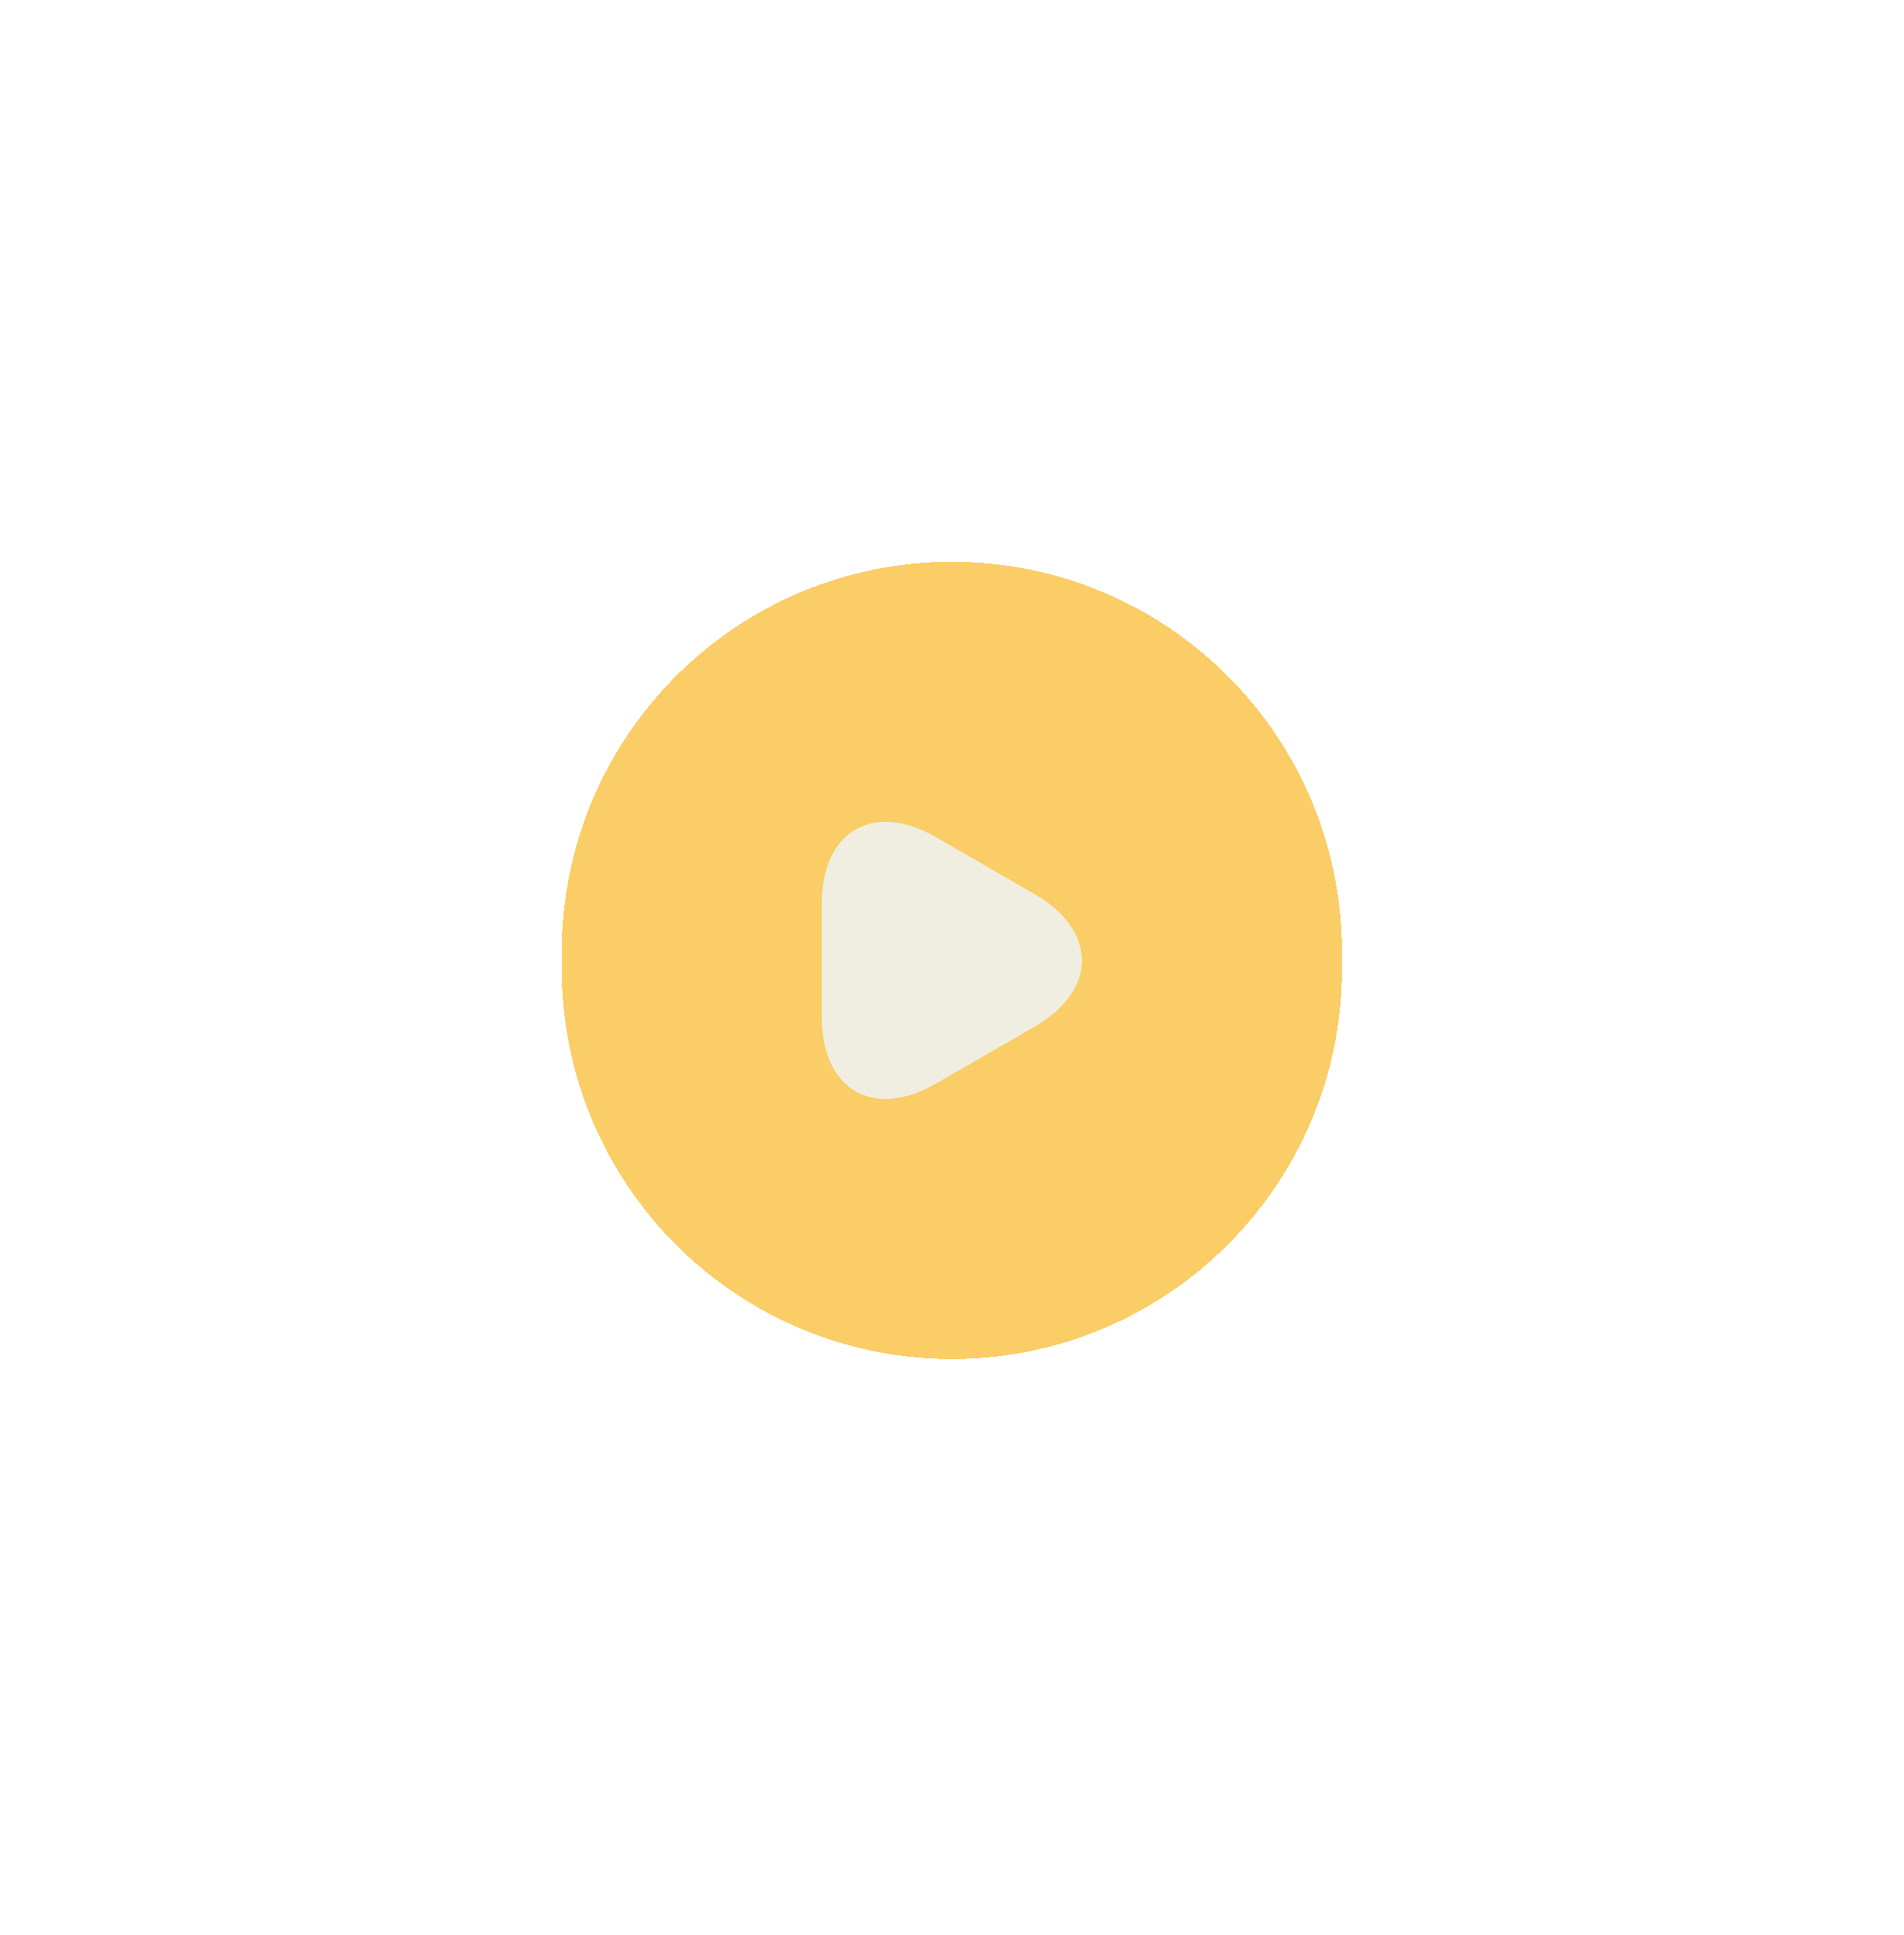
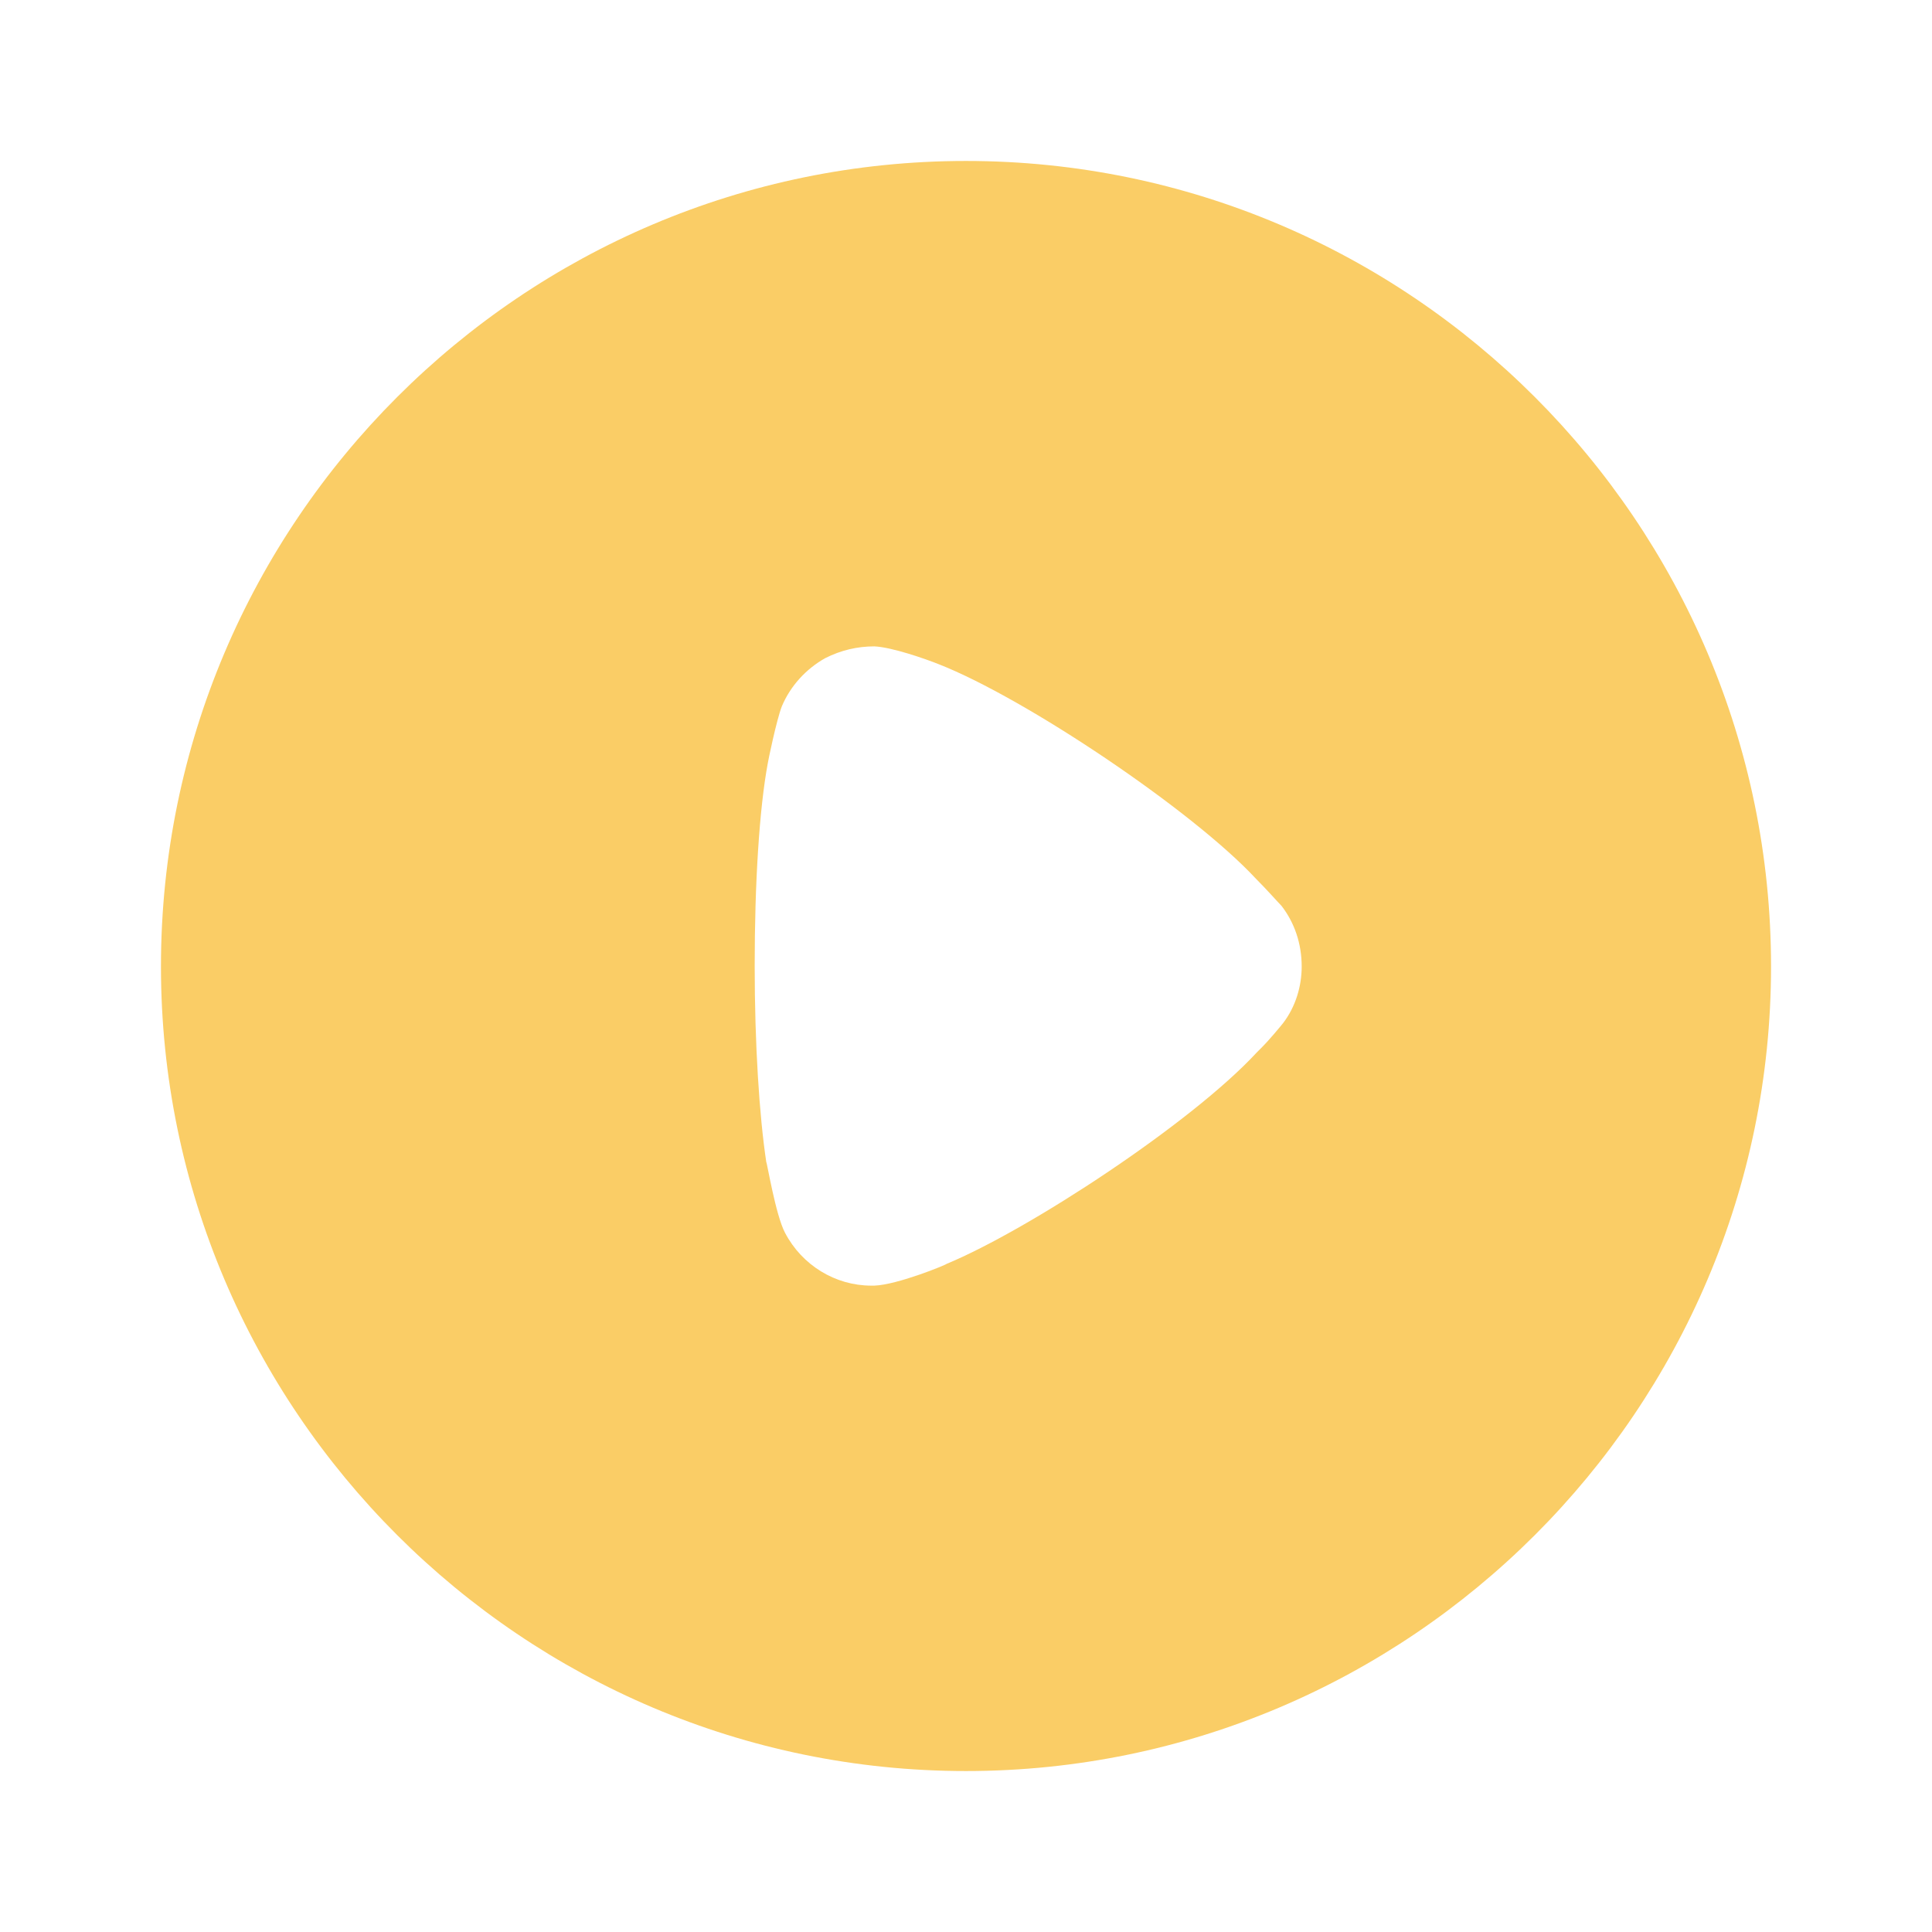
- <svg xmlns="http://www.w3.org/2000/svg" width="61" height="62" viewBox="0 0 61 62" fill="none">
-   <g filter="url(#filter0_d_19_109)">
-     <rect x="18" y="18" width="25" height="25.545" rx="12.5" fill="#FACD66" shape-rendering="crispEdges" />
-     <path d="M26.333 30.773V28.954C26.333 26.619 27.986 25.664 30.002 26.831L31.578 27.741L33.155 28.65C35.171 29.818 35.171 31.728 33.155 32.895L31.578 33.804L30.002 34.714C27.986 35.881 26.333 34.926 26.333 32.592V30.773Z" fill="#EFEEE0" />
-   </g>
-   <defs>
-     <filter id="filter0_d_19_109" x="0" y="0" width="61" height="61.545" filterUnits="userSpaceOnUse" color-interpolation-filters="sRGB">
-       <feFlood flood-opacity="0" result="BackgroundImageFix" />
-       <feColorMatrix in="SourceAlpha" type="matrix" values="0 0 0 0 0 0 0 0 0 0 0 0 0 0 0 0 0 0 127 0" result="hardAlpha" />
-       <feOffset />
-       <feGaussianBlur stdDeviation="9" />
-       <feComposite in2="hardAlpha" operator="out" />
-       <feColorMatrix type="matrix" values="0 0 0 0 1 0 0 0 0 1 0 0 0 0 1 0 0 0 0.3 0" />
-       <feBlend mode="normal" in2="BackgroundImageFix" result="effect1_dropShadow_19_109" />
-       <feBlend mode="normal" in="SourceGraphic" in2="effect1_dropShadow_19_109" result="shape" />
-     </filter>
-   </defs>
+ <svg xmlns="http://www.w3.org/2000/svg" width="16" height="16" viewBox="0 0 16 16" fill="none">
+   <path d="M8 1.333C11.674 1.333 14.667 4.324 14.667 8.004C14.667 11.676 11.674 14.667 8 14.667C4.326 14.667 1.333 11.676 1.333 8.004C1.333 4.324 4.326 1.333 8 1.333ZM7.241 5.353C7.099 5.353 6.964 5.385 6.835 5.45C6.674 5.54 6.546 5.681 6.475 5.849C6.43 5.964 6.359 6.312 6.359 6.318C6.288 6.698 6.25 7.315 6.25 7.997C6.25 8.647 6.288 9.238 6.346 9.624C6.353 9.63 6.423 10.061 6.501 10.209C6.642 10.479 6.919 10.647 7.215 10.647H7.241C7.434 10.64 7.839 10.473 7.839 10.467C8.521 10.184 9.866 9.302 10.407 8.717L10.445 8.679C10.516 8.608 10.606 8.498 10.626 8.473C10.729 8.338 10.78 8.17 10.78 8.004C10.78 7.817 10.722 7.643 10.613 7.502C10.587 7.476 10.49 7.366 10.4 7.276C9.873 6.71 8.495 5.784 7.775 5.501C7.665 5.457 7.389 5.36 7.241 5.353Z" fill="#FACD66" />
</svg>
